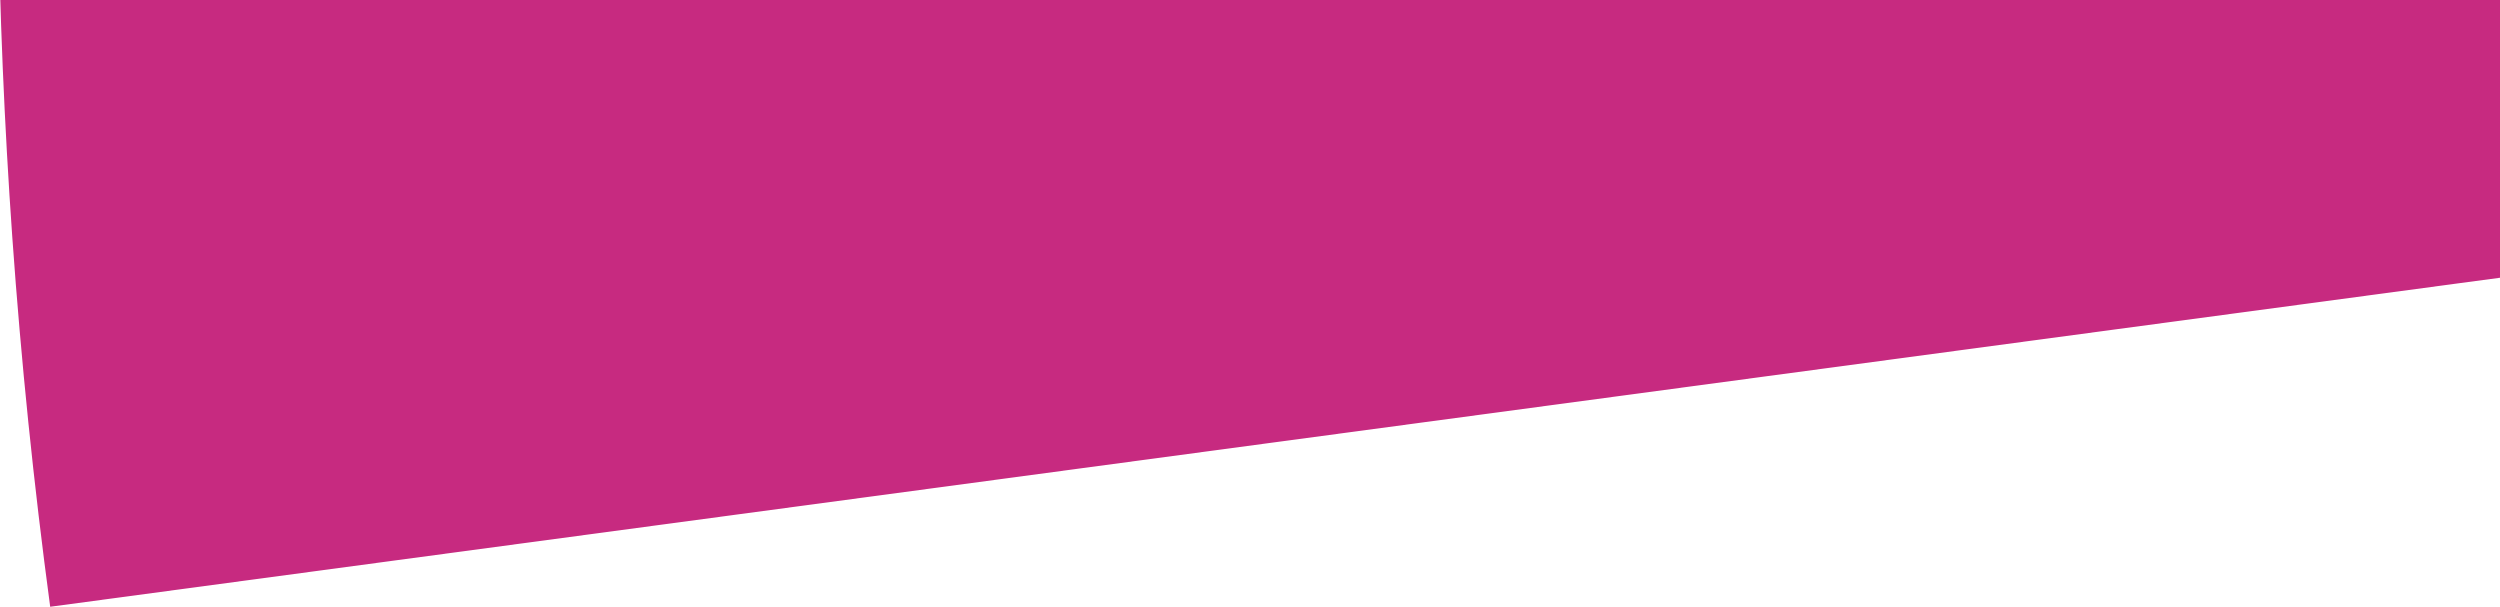
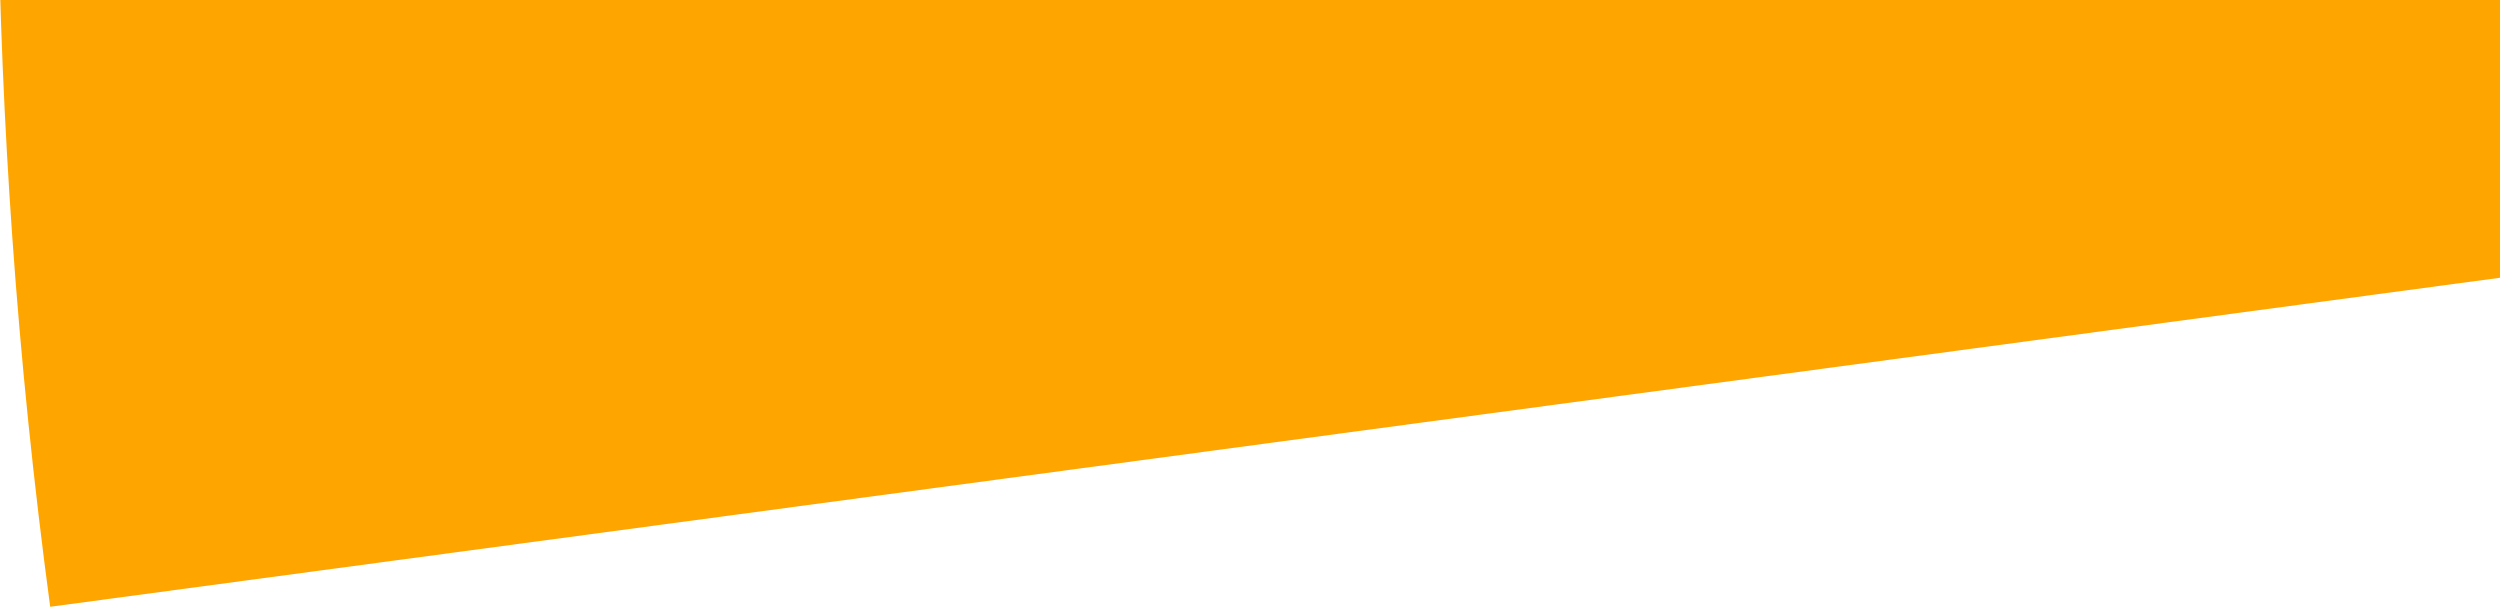
<svg xmlns="http://www.w3.org/2000/svg" width="1096px" height="266px" viewBox="0 0 1096 266" version="1.1">
  <defs>
    <linearGradient x1="7.911%" y1="43.447%" x2="48.642%" y2="43.447%" id="linearGradient-1">
      <stop stop-color="#FFA500" offset="0%" />
      <stop stop-color="#FFA500" offset="100%" />
    </linearGradient>
  </defs>
  <g id="Page-1" stroke="none" stroke-width="1" fill="none" fill-rule="evenodd">
-     <g id="Guides" transform="translate(-704, 0)" fill="#C72A80">
+     <g id="Guides" transform="translate(-704, 0)" fill="#FFA500">
      <g id="bg-header-cta" transform="translate(1357.681, -456.5658) rotate(-104) translate(-1357.681, 456.5658) translate(659.6809, -1245.066)">
        <path d="M592.699,1576.781 L1395.073,487.072 C1074.06,250.799 702.328,92.509 310.82,23.836 C257.459,14.477 203.73,6.781 149.712,0.781 C123.313,237.972 103.515,415.866 90.315,534.462 C70.261,714.647 40.18,984.924 0.073,1345.293 C220.34,1369.556 423.128,1451.908 592.699,1576.781" id="Fill-1" />
      </g>
    </g>
  </g>
</svg>
